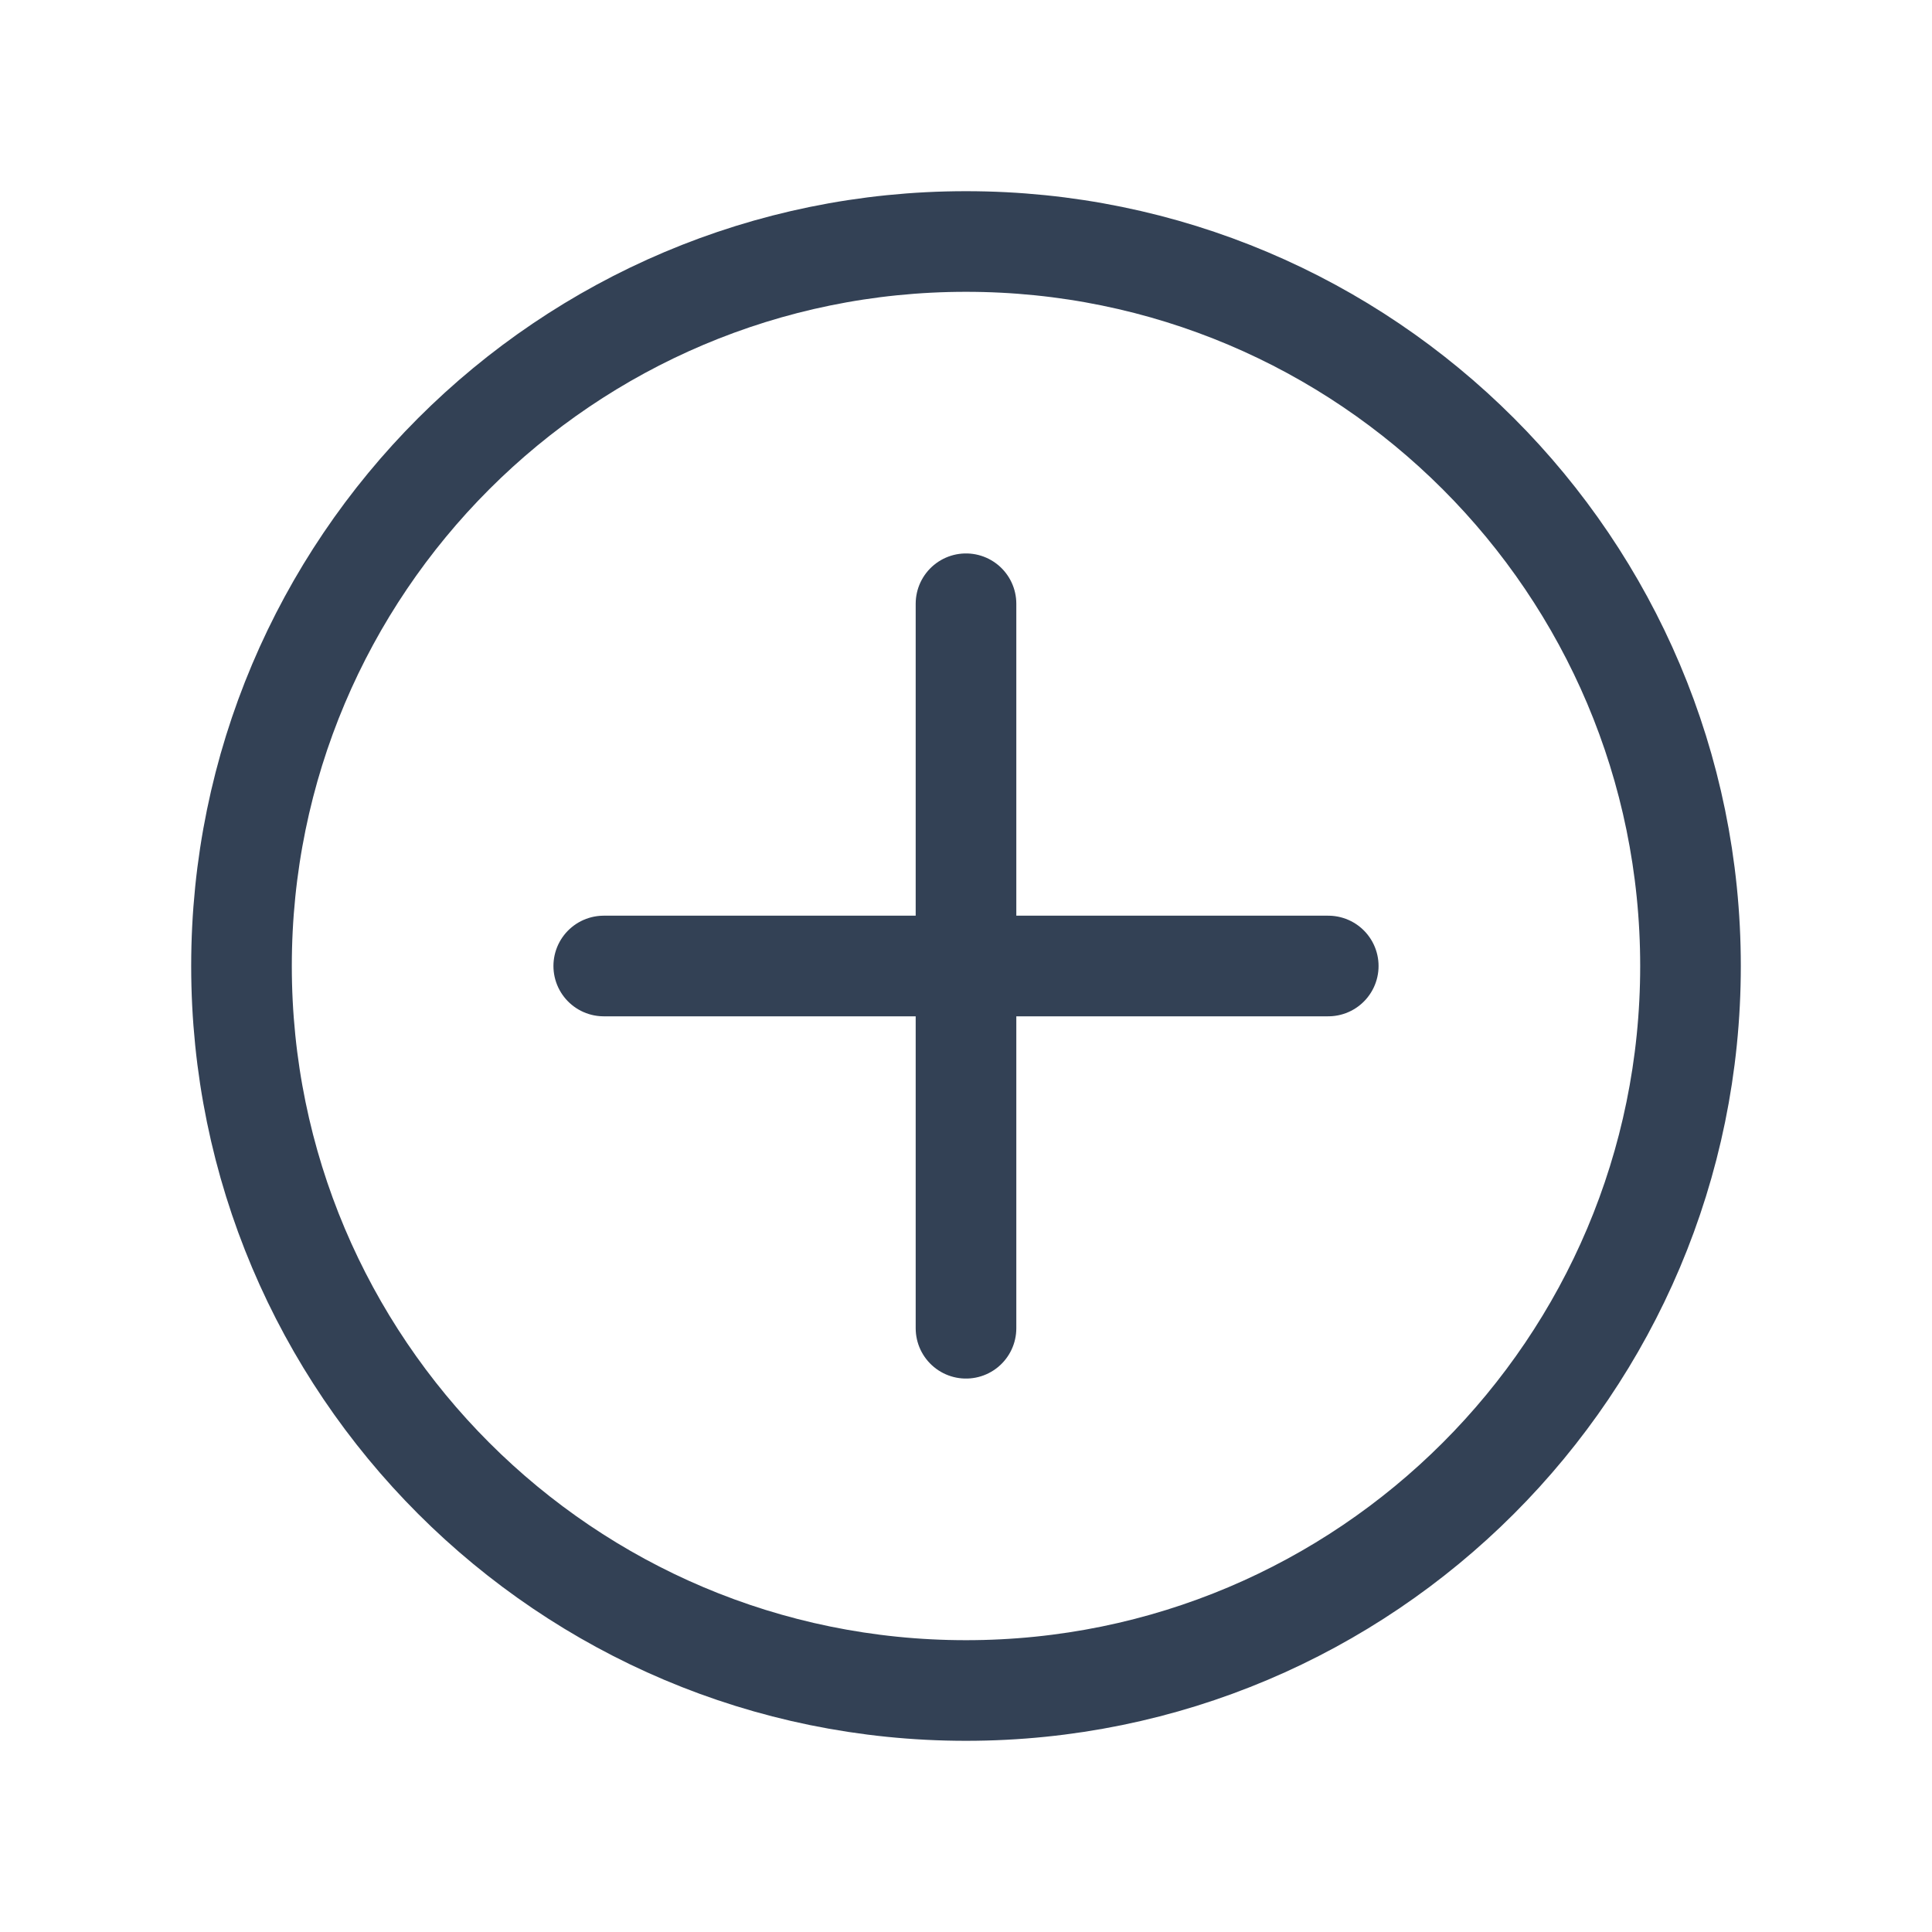
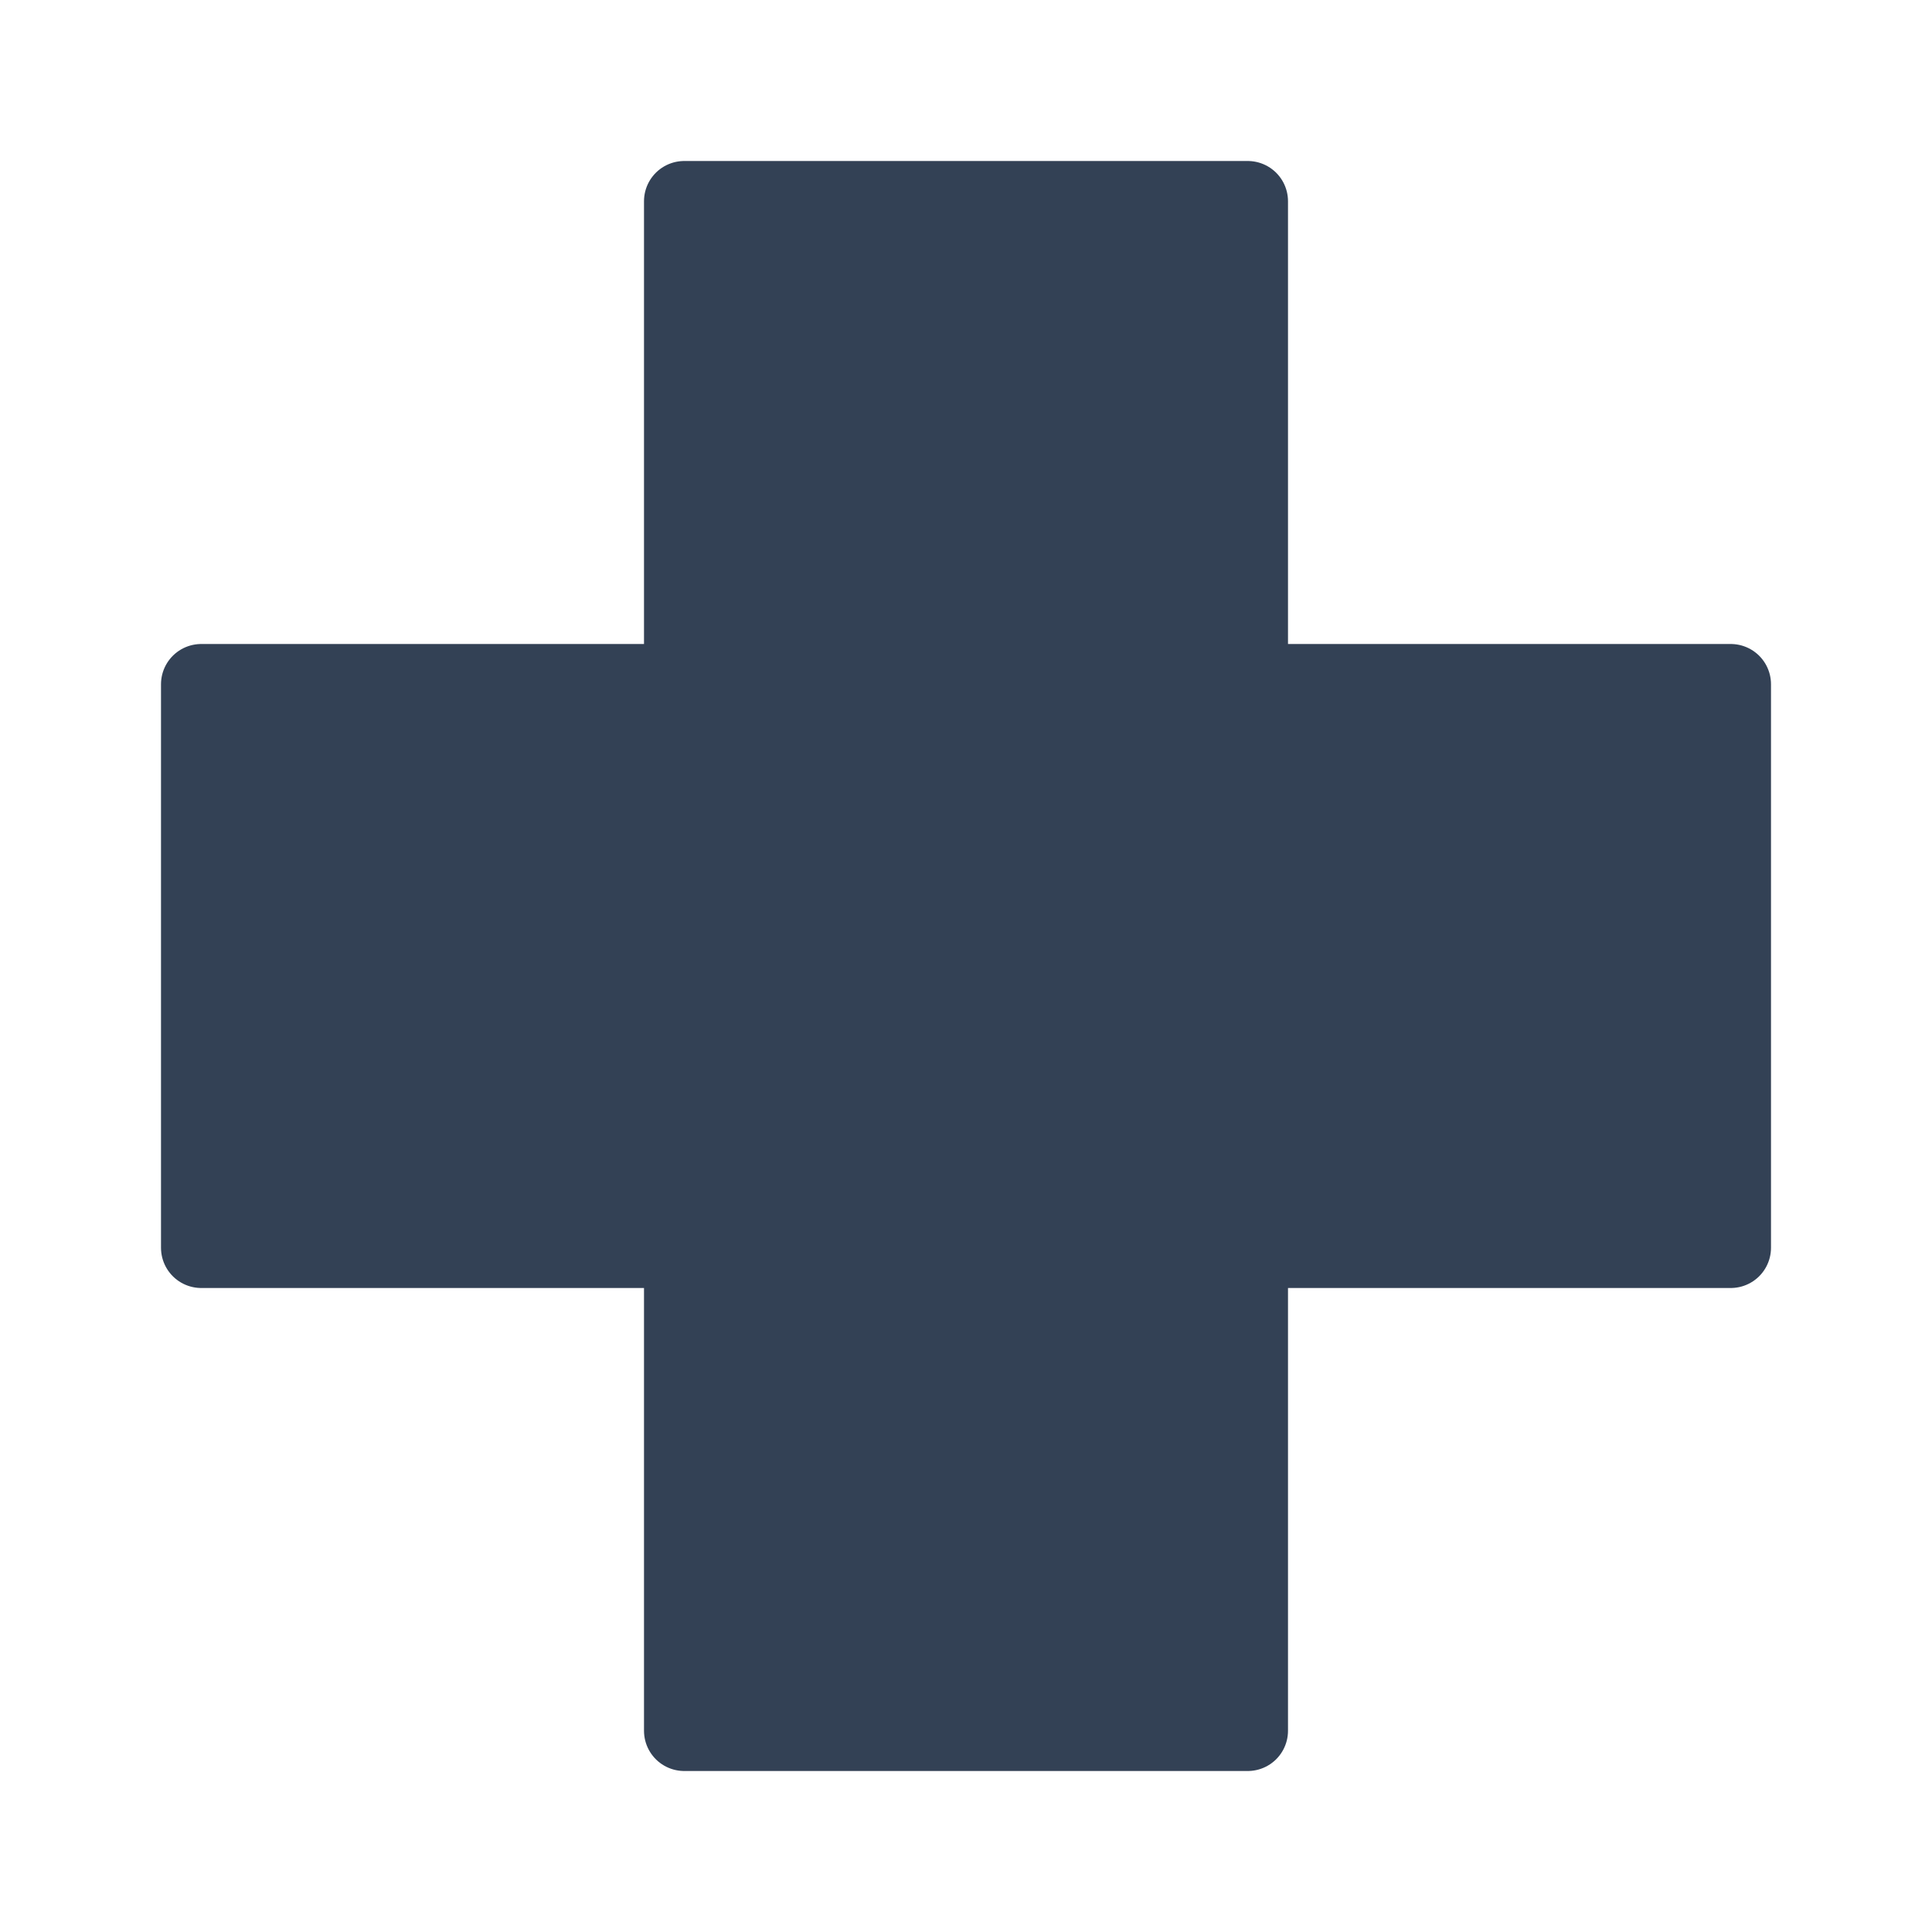
- <svg xmlns="http://www.w3.org/2000/svg" width="48" height="48" viewBox="0 0 48 48" fill="none" stroke="#334155" stroke-width="2.5" stroke-linecap="round" stroke-linejoin="round">
-   <circle cx="24" cy="24" r="18" />
-   <path d="M24 15 V33 M15 24 H33" />
+ <svg xmlns="http://www.w3.org/2000/svg" width="48" height="48" viewBox="0 0 48 48">
+   <path fill="#334155" stroke="#334155" stroke-width="2" stroke-linejoin="round" d="M17 5h14v12h12v14H31v12H17V31H5V17h12z" />
</svg>
